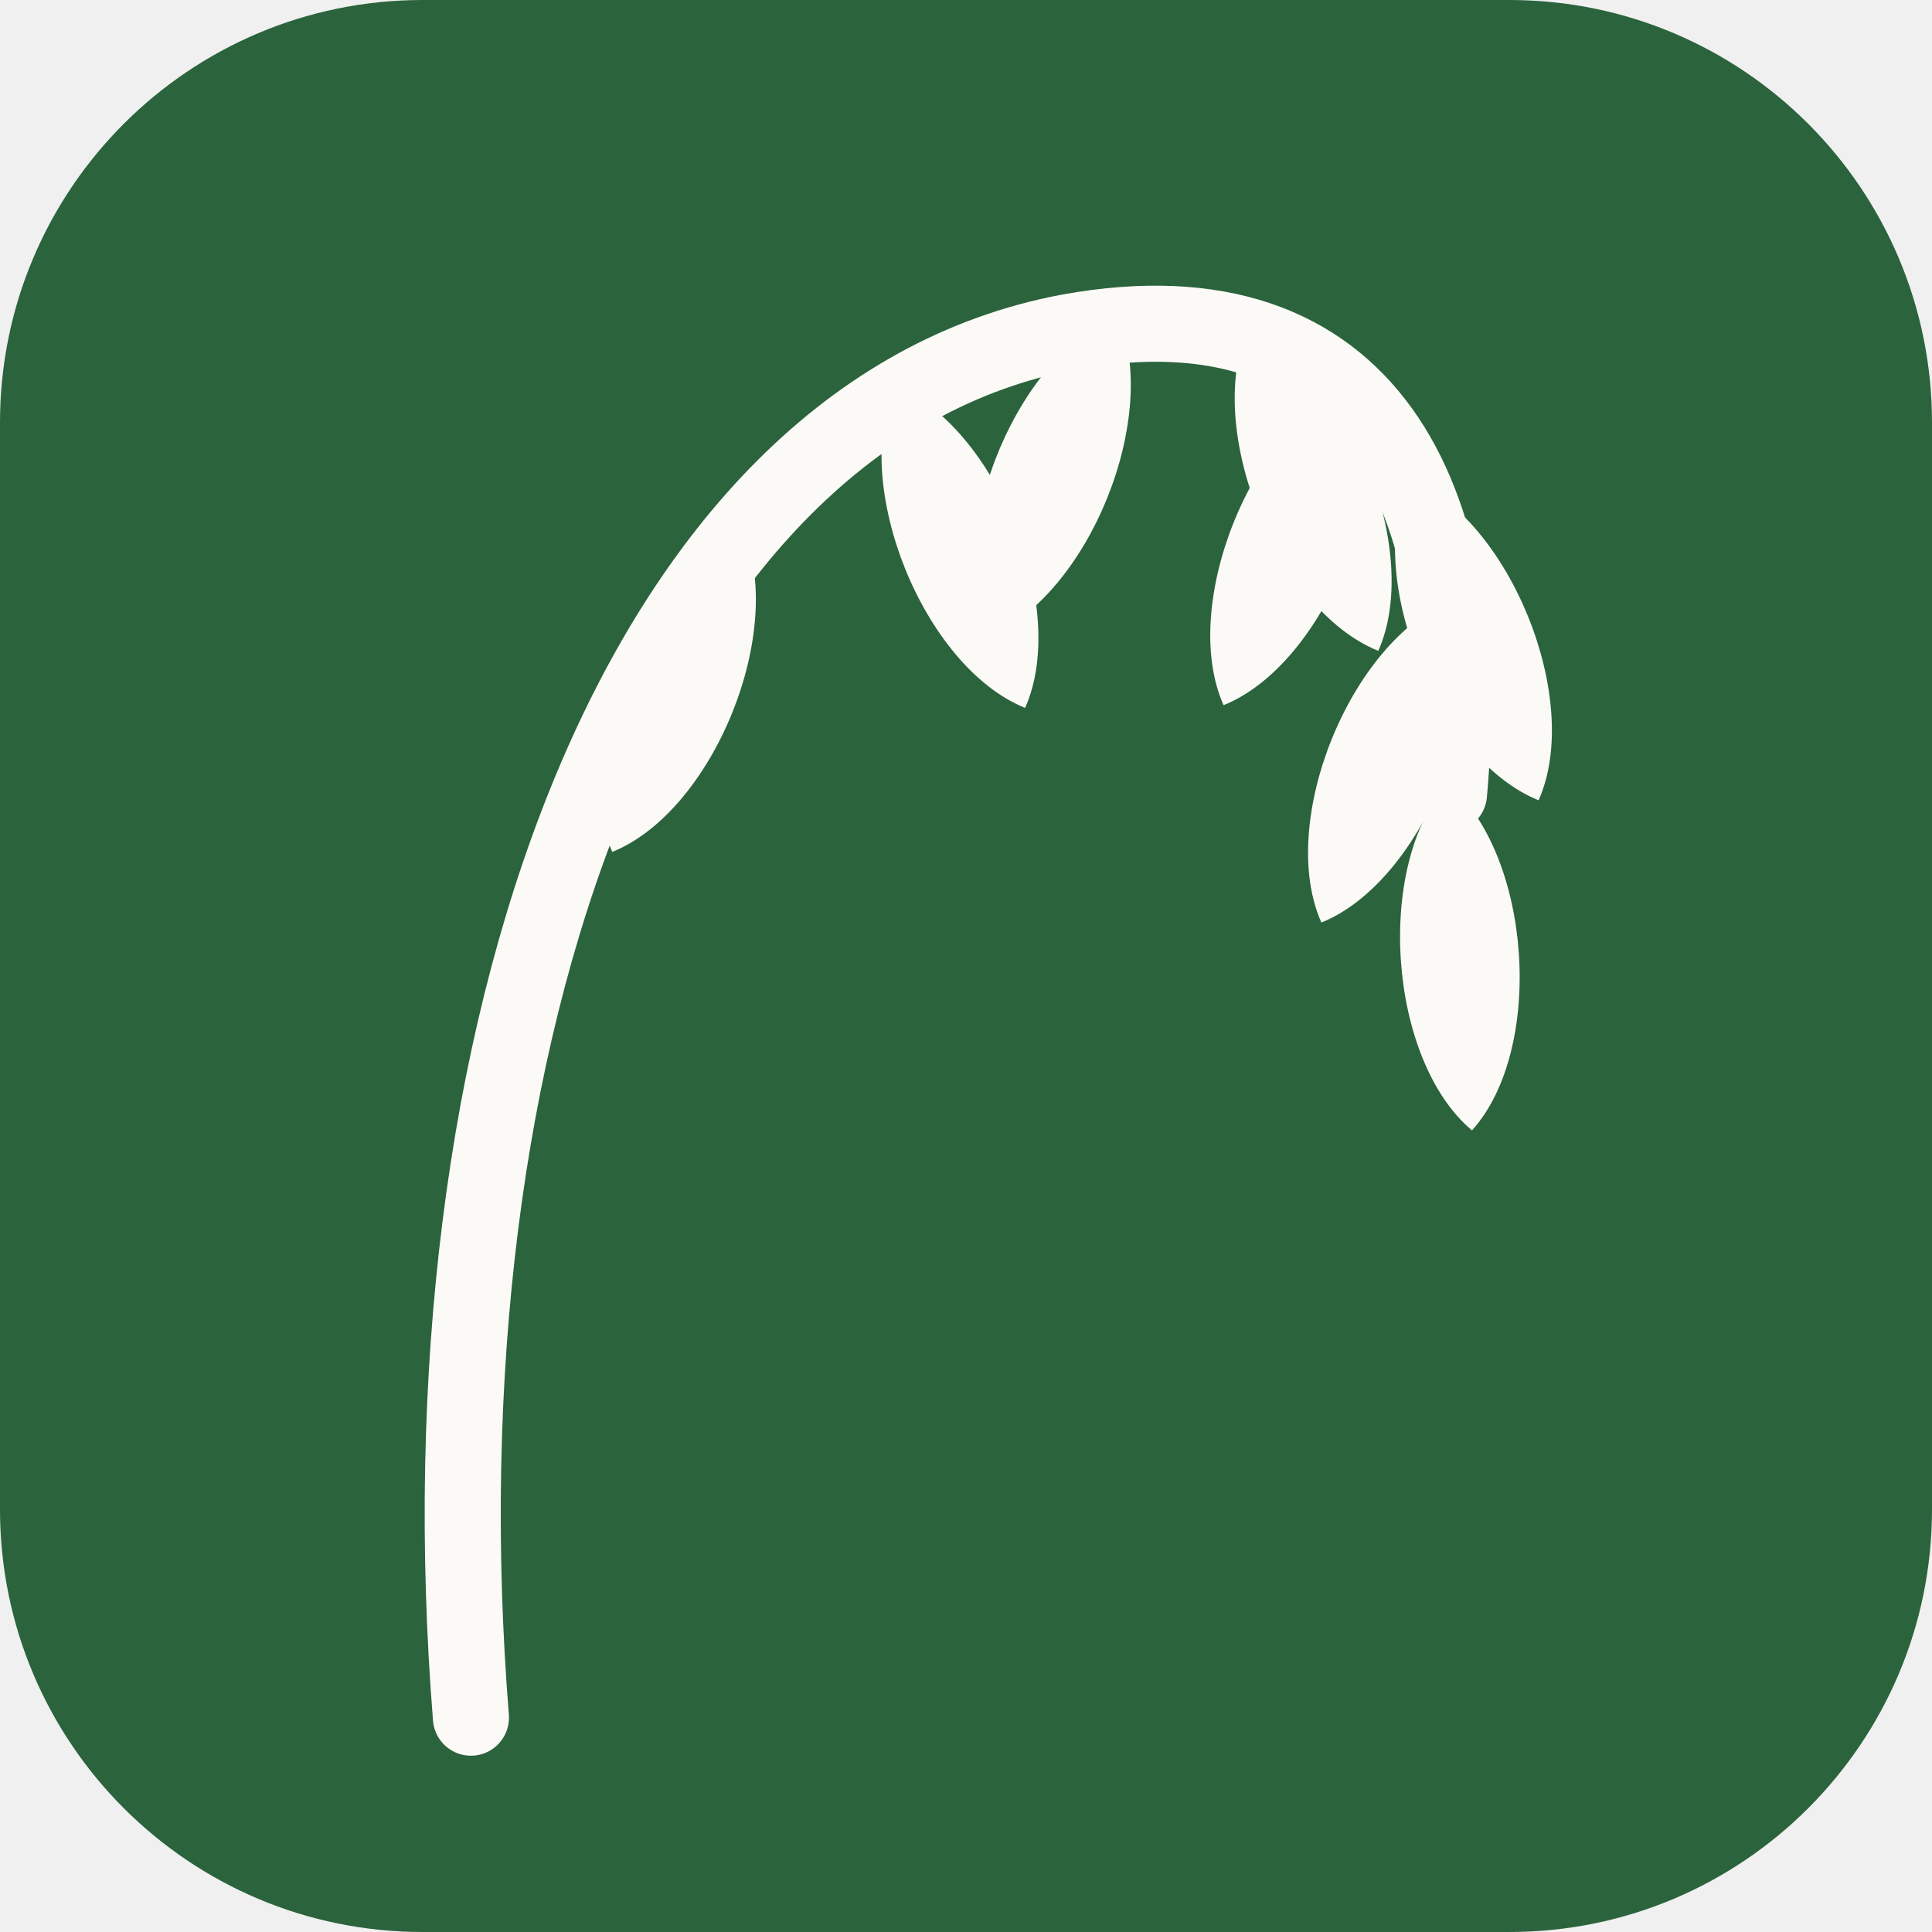
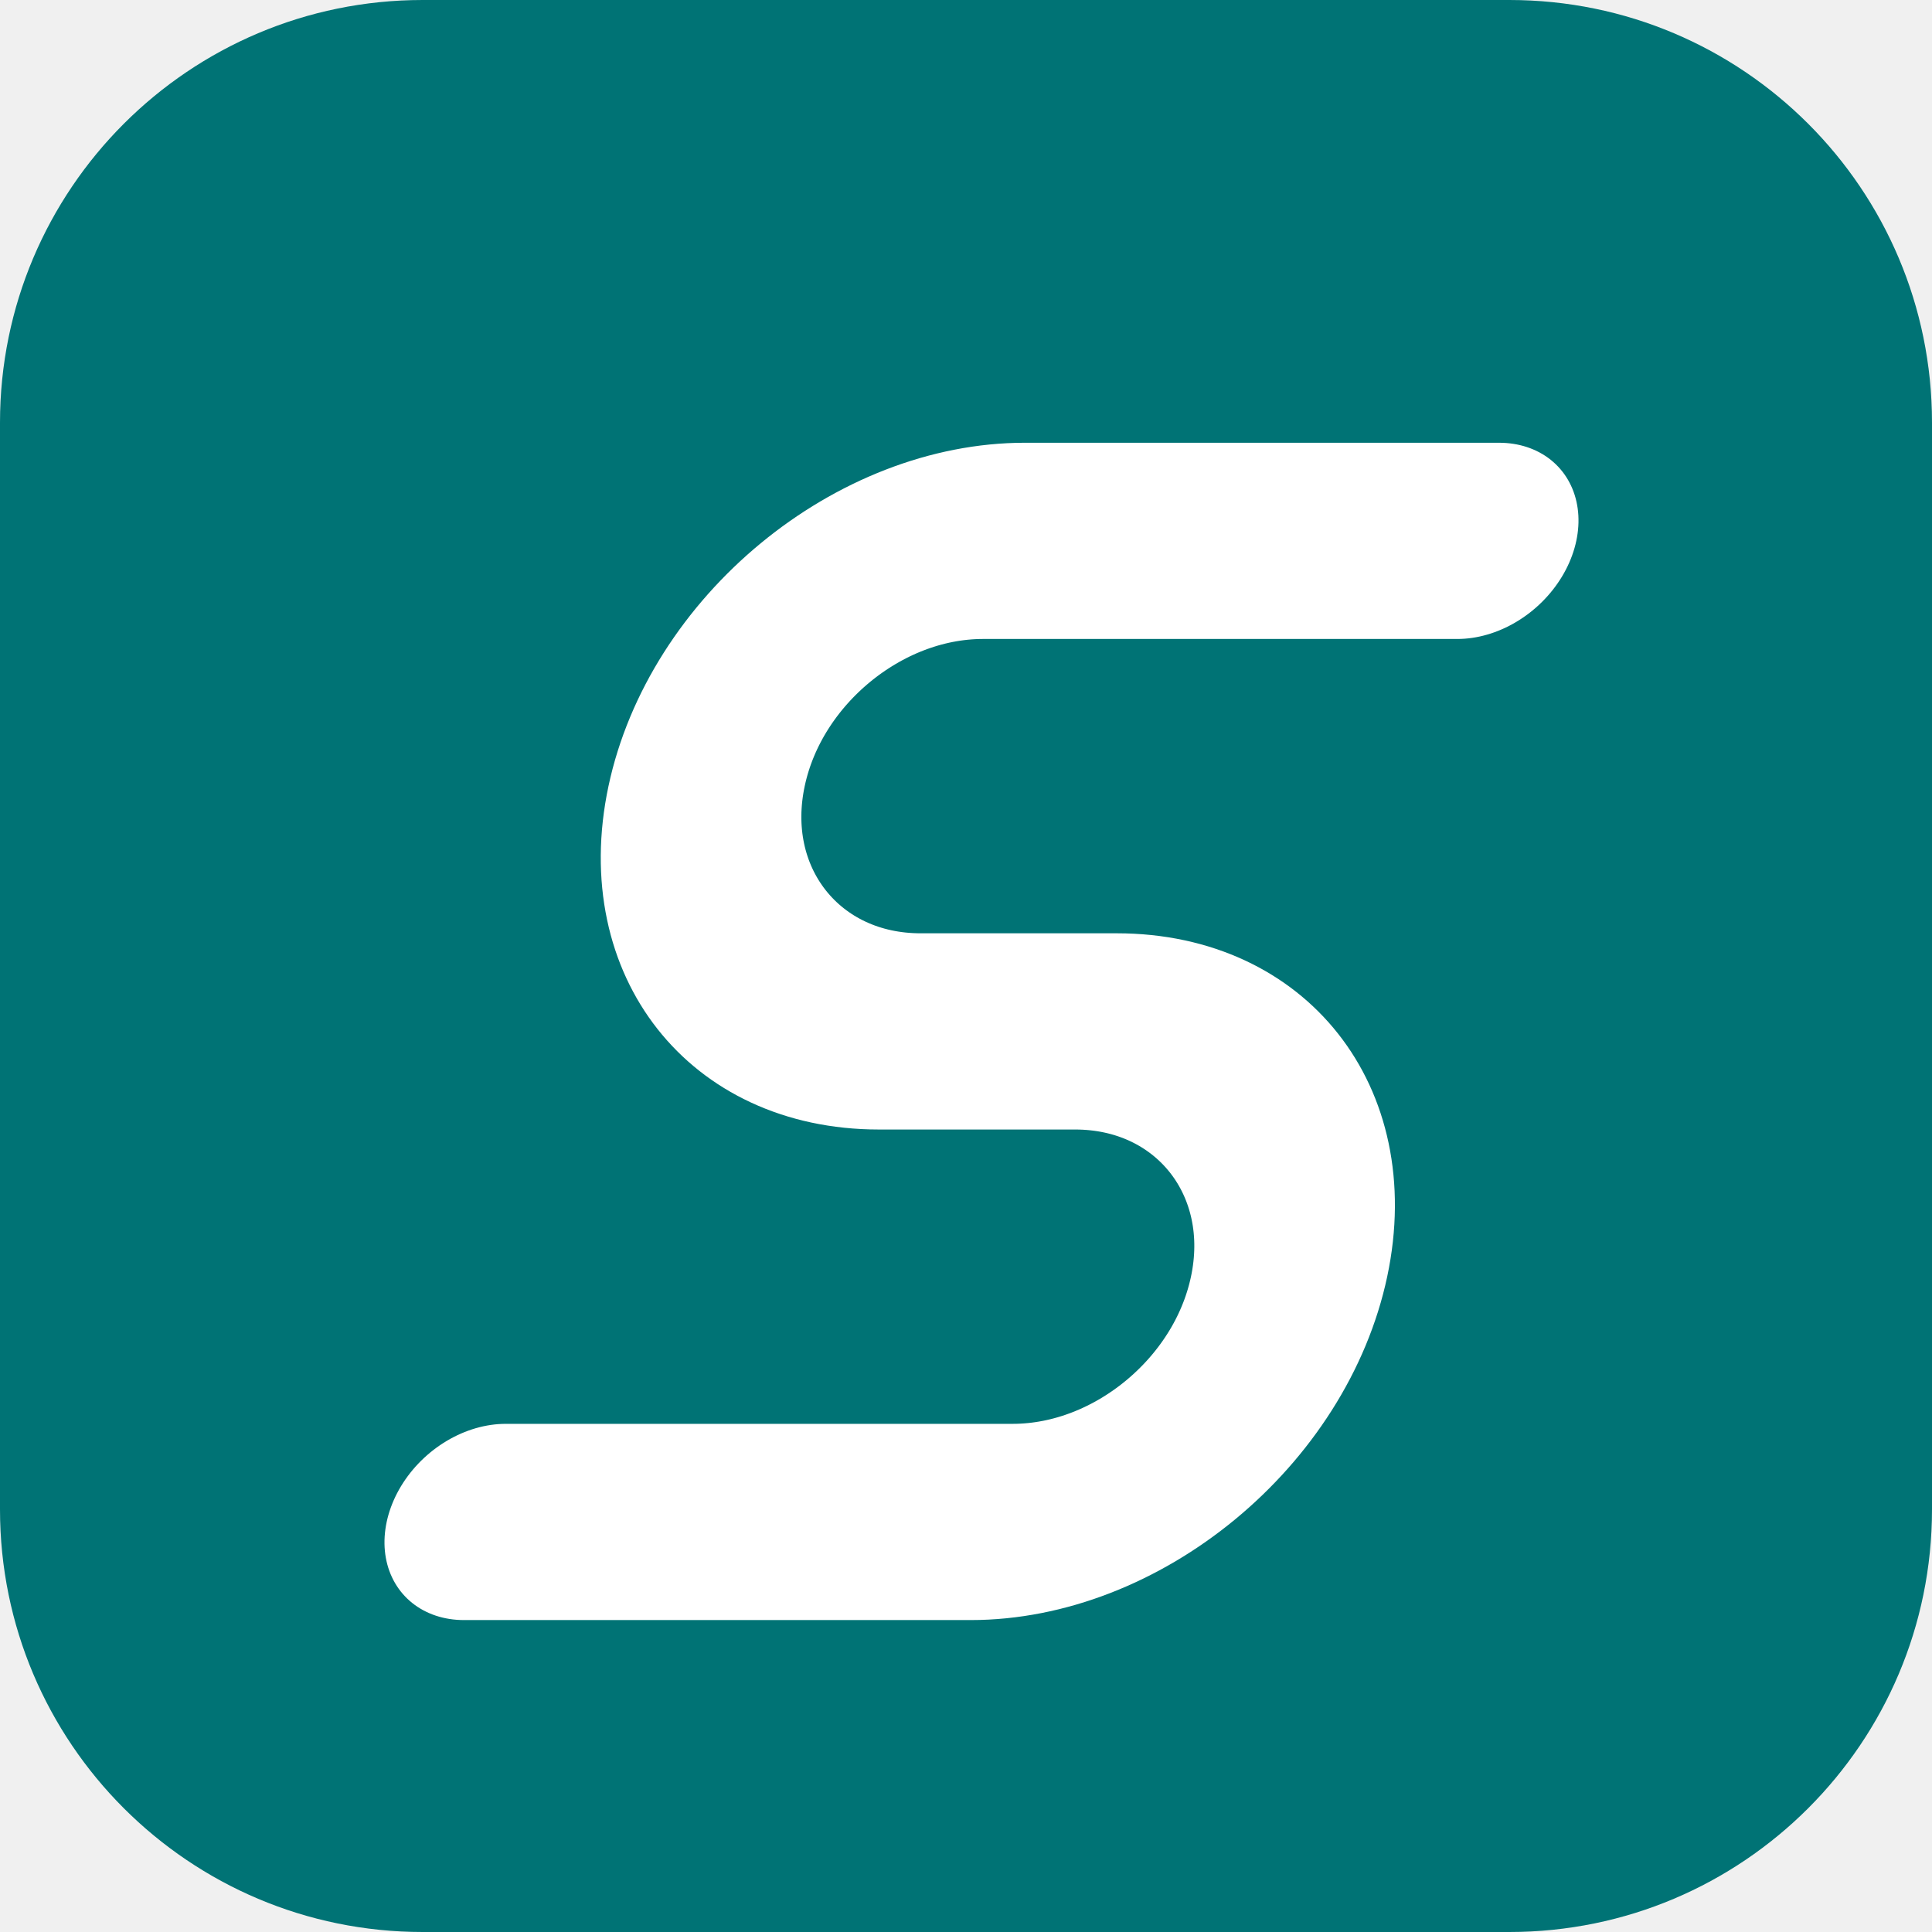
- <svg xmlns="http://www.w3.org/2000/svg" viewBox="0 0 64 64" role="img" aria-label="برنج خطیر">
-   <rect width="64" height="64" rx="14" fill="#2b633d" />
-   <g transform="translate(-2.4 2) scale(.9)">
-     <g stroke="#fcfaf6">
-       <path d="M20 61C18 36 26 13 42 10C53 8 57 16 56 27" fill="none" stroke-width="2.8" stroke-linecap="round" />
+ <svg xmlns="http://www.w3.org/2000/svg" viewBox="0 0 64 64" role="img" aria-label="اسپرت لند | Sport Land">
+   <rect width="64" height="64" rx="14" fill="#007375" />
+   <svg x="6" y="6" width="52" height="52" viewBox="0 0 48 48">
+     <g fill="none" stroke="#ffffff" stroke-linecap="round" stroke-linejoin="round" transform="skewX(-12) translate(6 0)">
+       <path d="M36 11H21.5a7.5 7.5 0 0 0 0 15h6a7.5 7.5 0 0 1 0 15H12" stroke-width="6" />
    </g>
-     <g fill="#fcfaf6">
-       <path d="M0-6.4C2.9-3.6 2.9 3.6 0 6.4C-2.9 3.6-2.9-3.6 0-6.4Z" transform="translate(27.6 23.2) rotate(22)" />
-       <path d="M0-6.4C2.9-3.6 2.9 3.6 0 6.4C-2.9 3.6-2.9-3.6 0-6.4Z" transform="translate(38 17.9) rotate(-22)" />
-       <path d="M0-6.4C2.9-3.6 2.9 3.6 0 6.4C-2.9 3.6-2.9-3.6 0-6.4Z" transform="translate(41.4 15.3) rotate(22)" />
-       <path d="M0-6.4C2.9-3.6 2.9 3.6 0 6.4C-2.9 3.6-2.9-3.6 0-6.4Z" transform="translate(51 15.8) rotate(-22)" />
-       <path d="M0-6.4C2.9-3.6 2.9 3.6 0 6.4C-2.9 3.6-2.9-3.6 0-6.4Z" transform="translate(50.1 17.8) rotate(22)" />
-       <path d="M0-6.4C2.9-3.6 2.9 3.6 0 6.4C-2.9 3.6-2.9-3.6 0-6.4Z" transform="translate(56.9 21.3) rotate(-22)" />
-       <path d="M0-6.4C2.9-3.6 2.9 3.6 0 6.4C-2.9 3.6-2.9-3.6 0-6.4Z" transform="translate(53.7 25.8) rotate(22)" />
-       <path d="M0-6.4C2.9-3.6 2.9 3.6 0 6.4C-2.9 3.6-2.9-3.6 0-6.4Z" transform="translate(56.4 33) rotate(-4)" />
-     </g>
-   </g>
+   </svg>
</svg>
